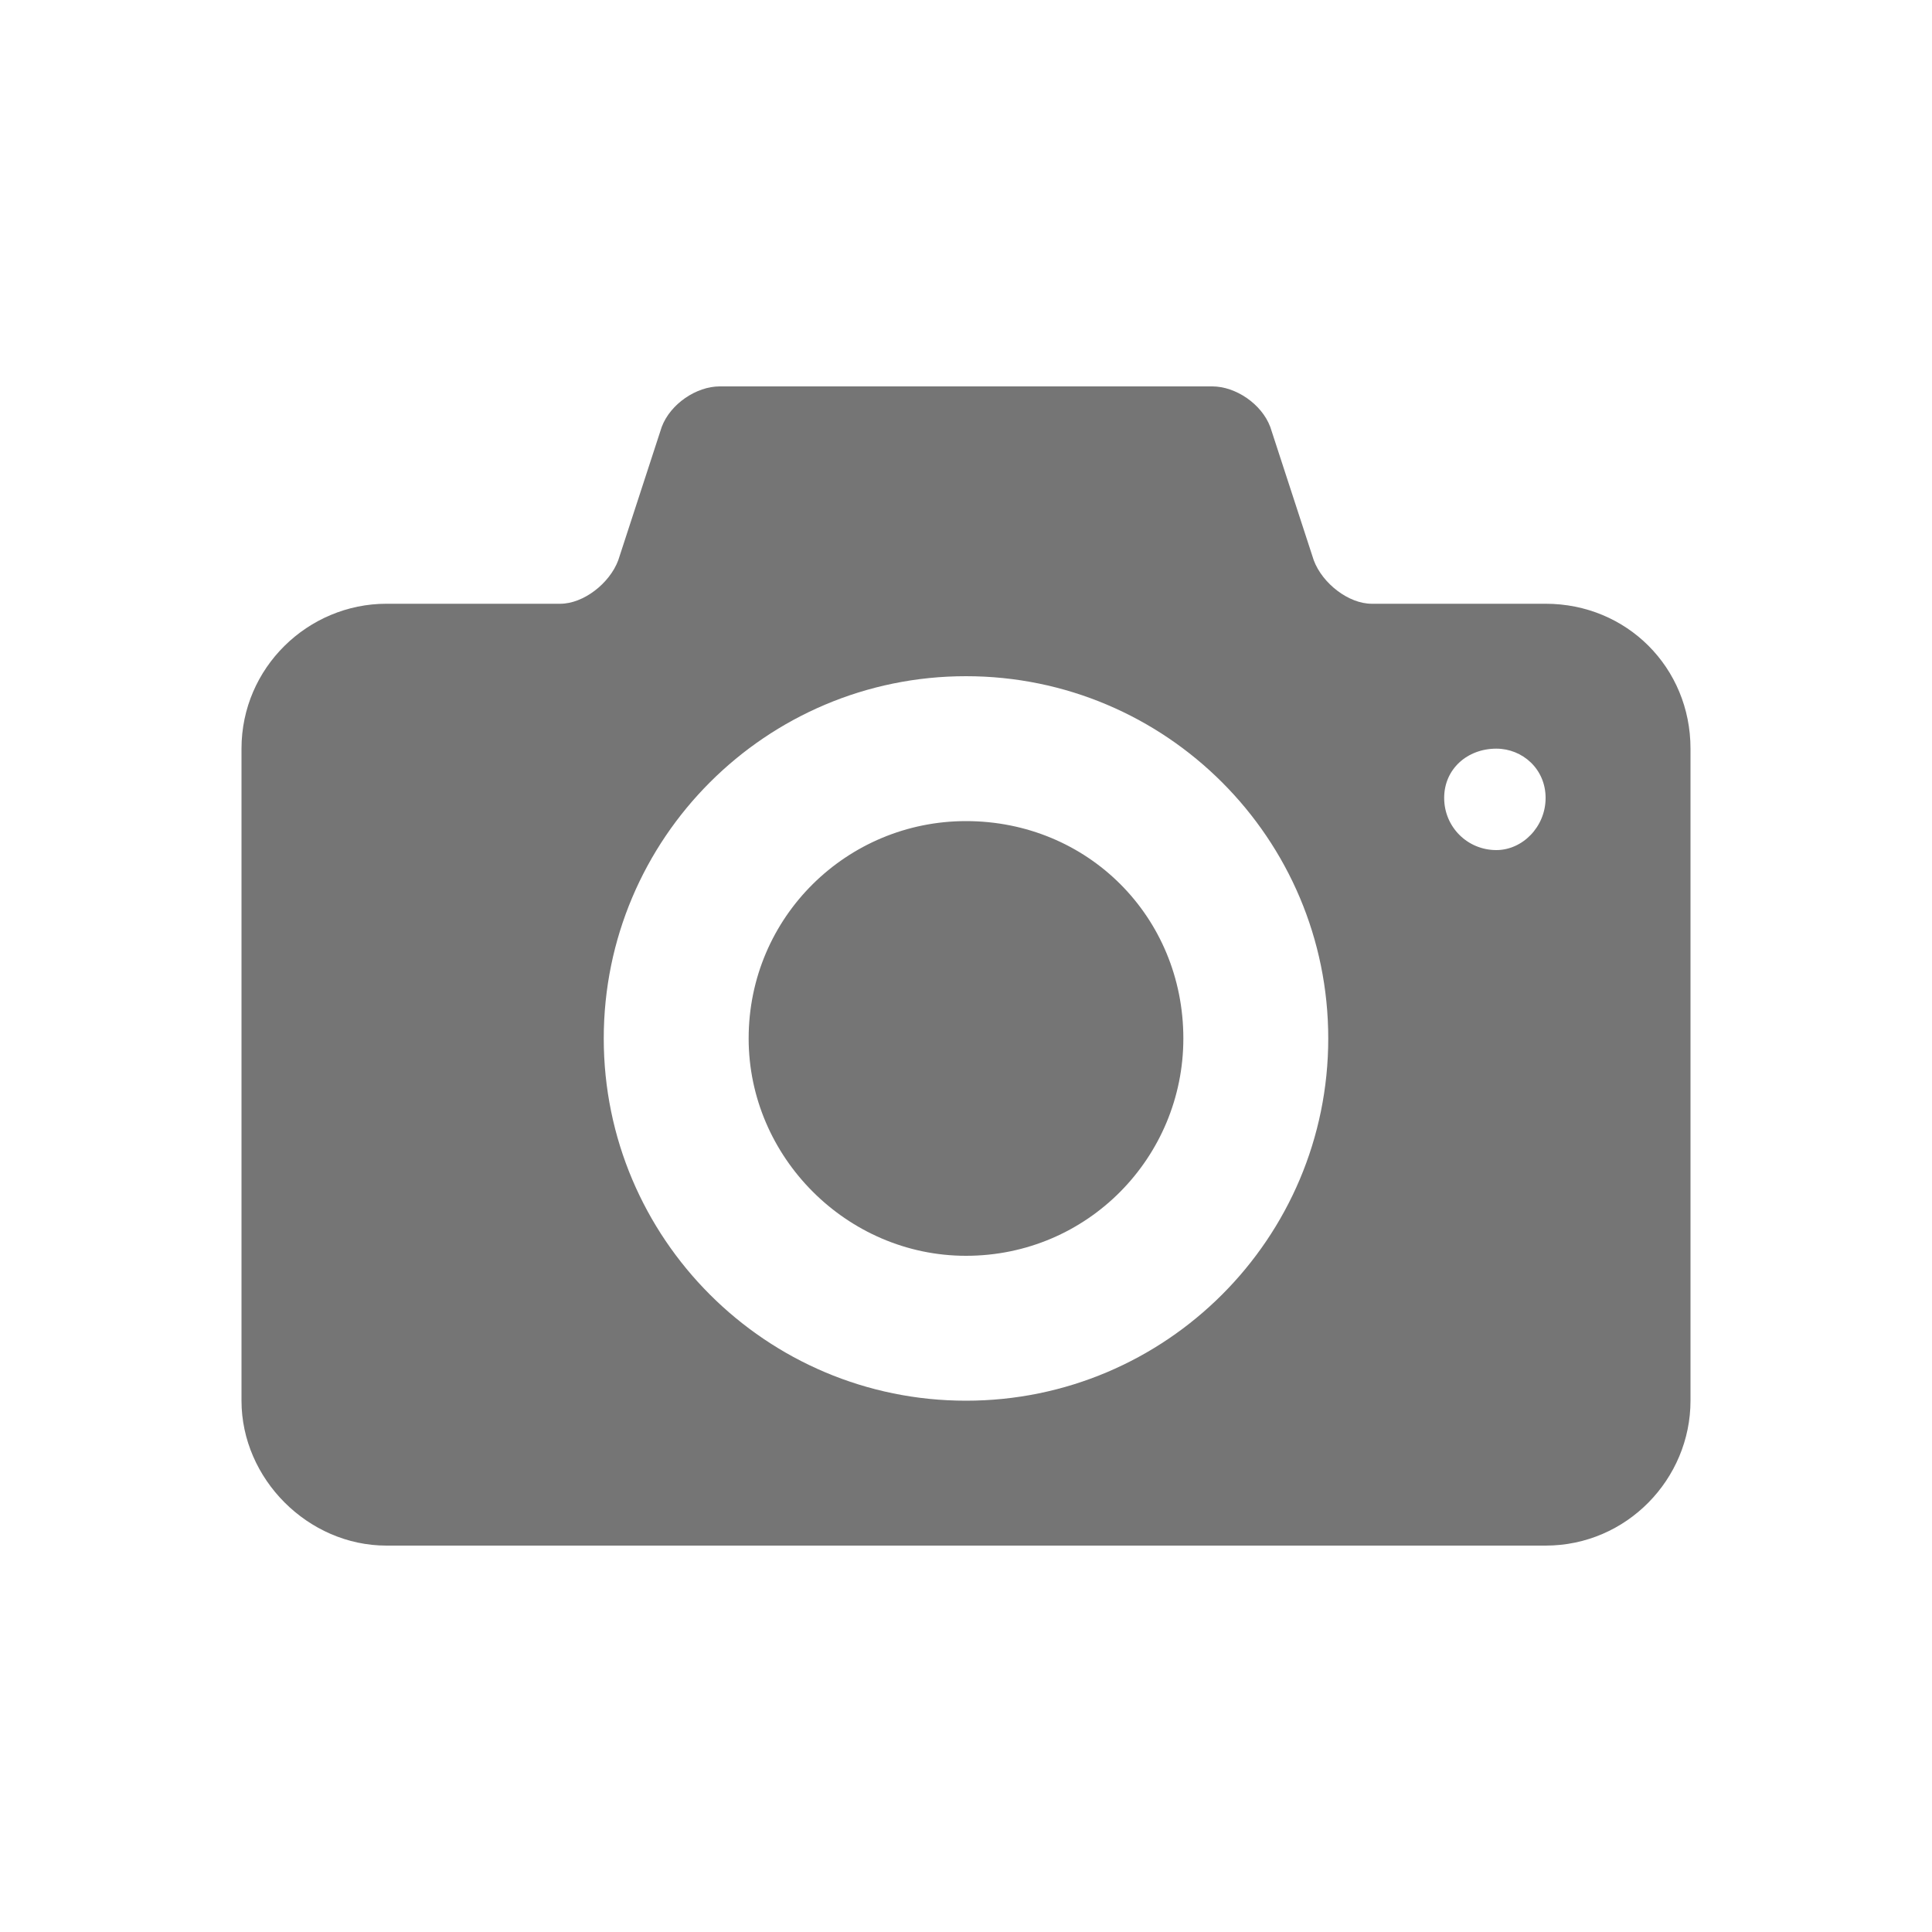
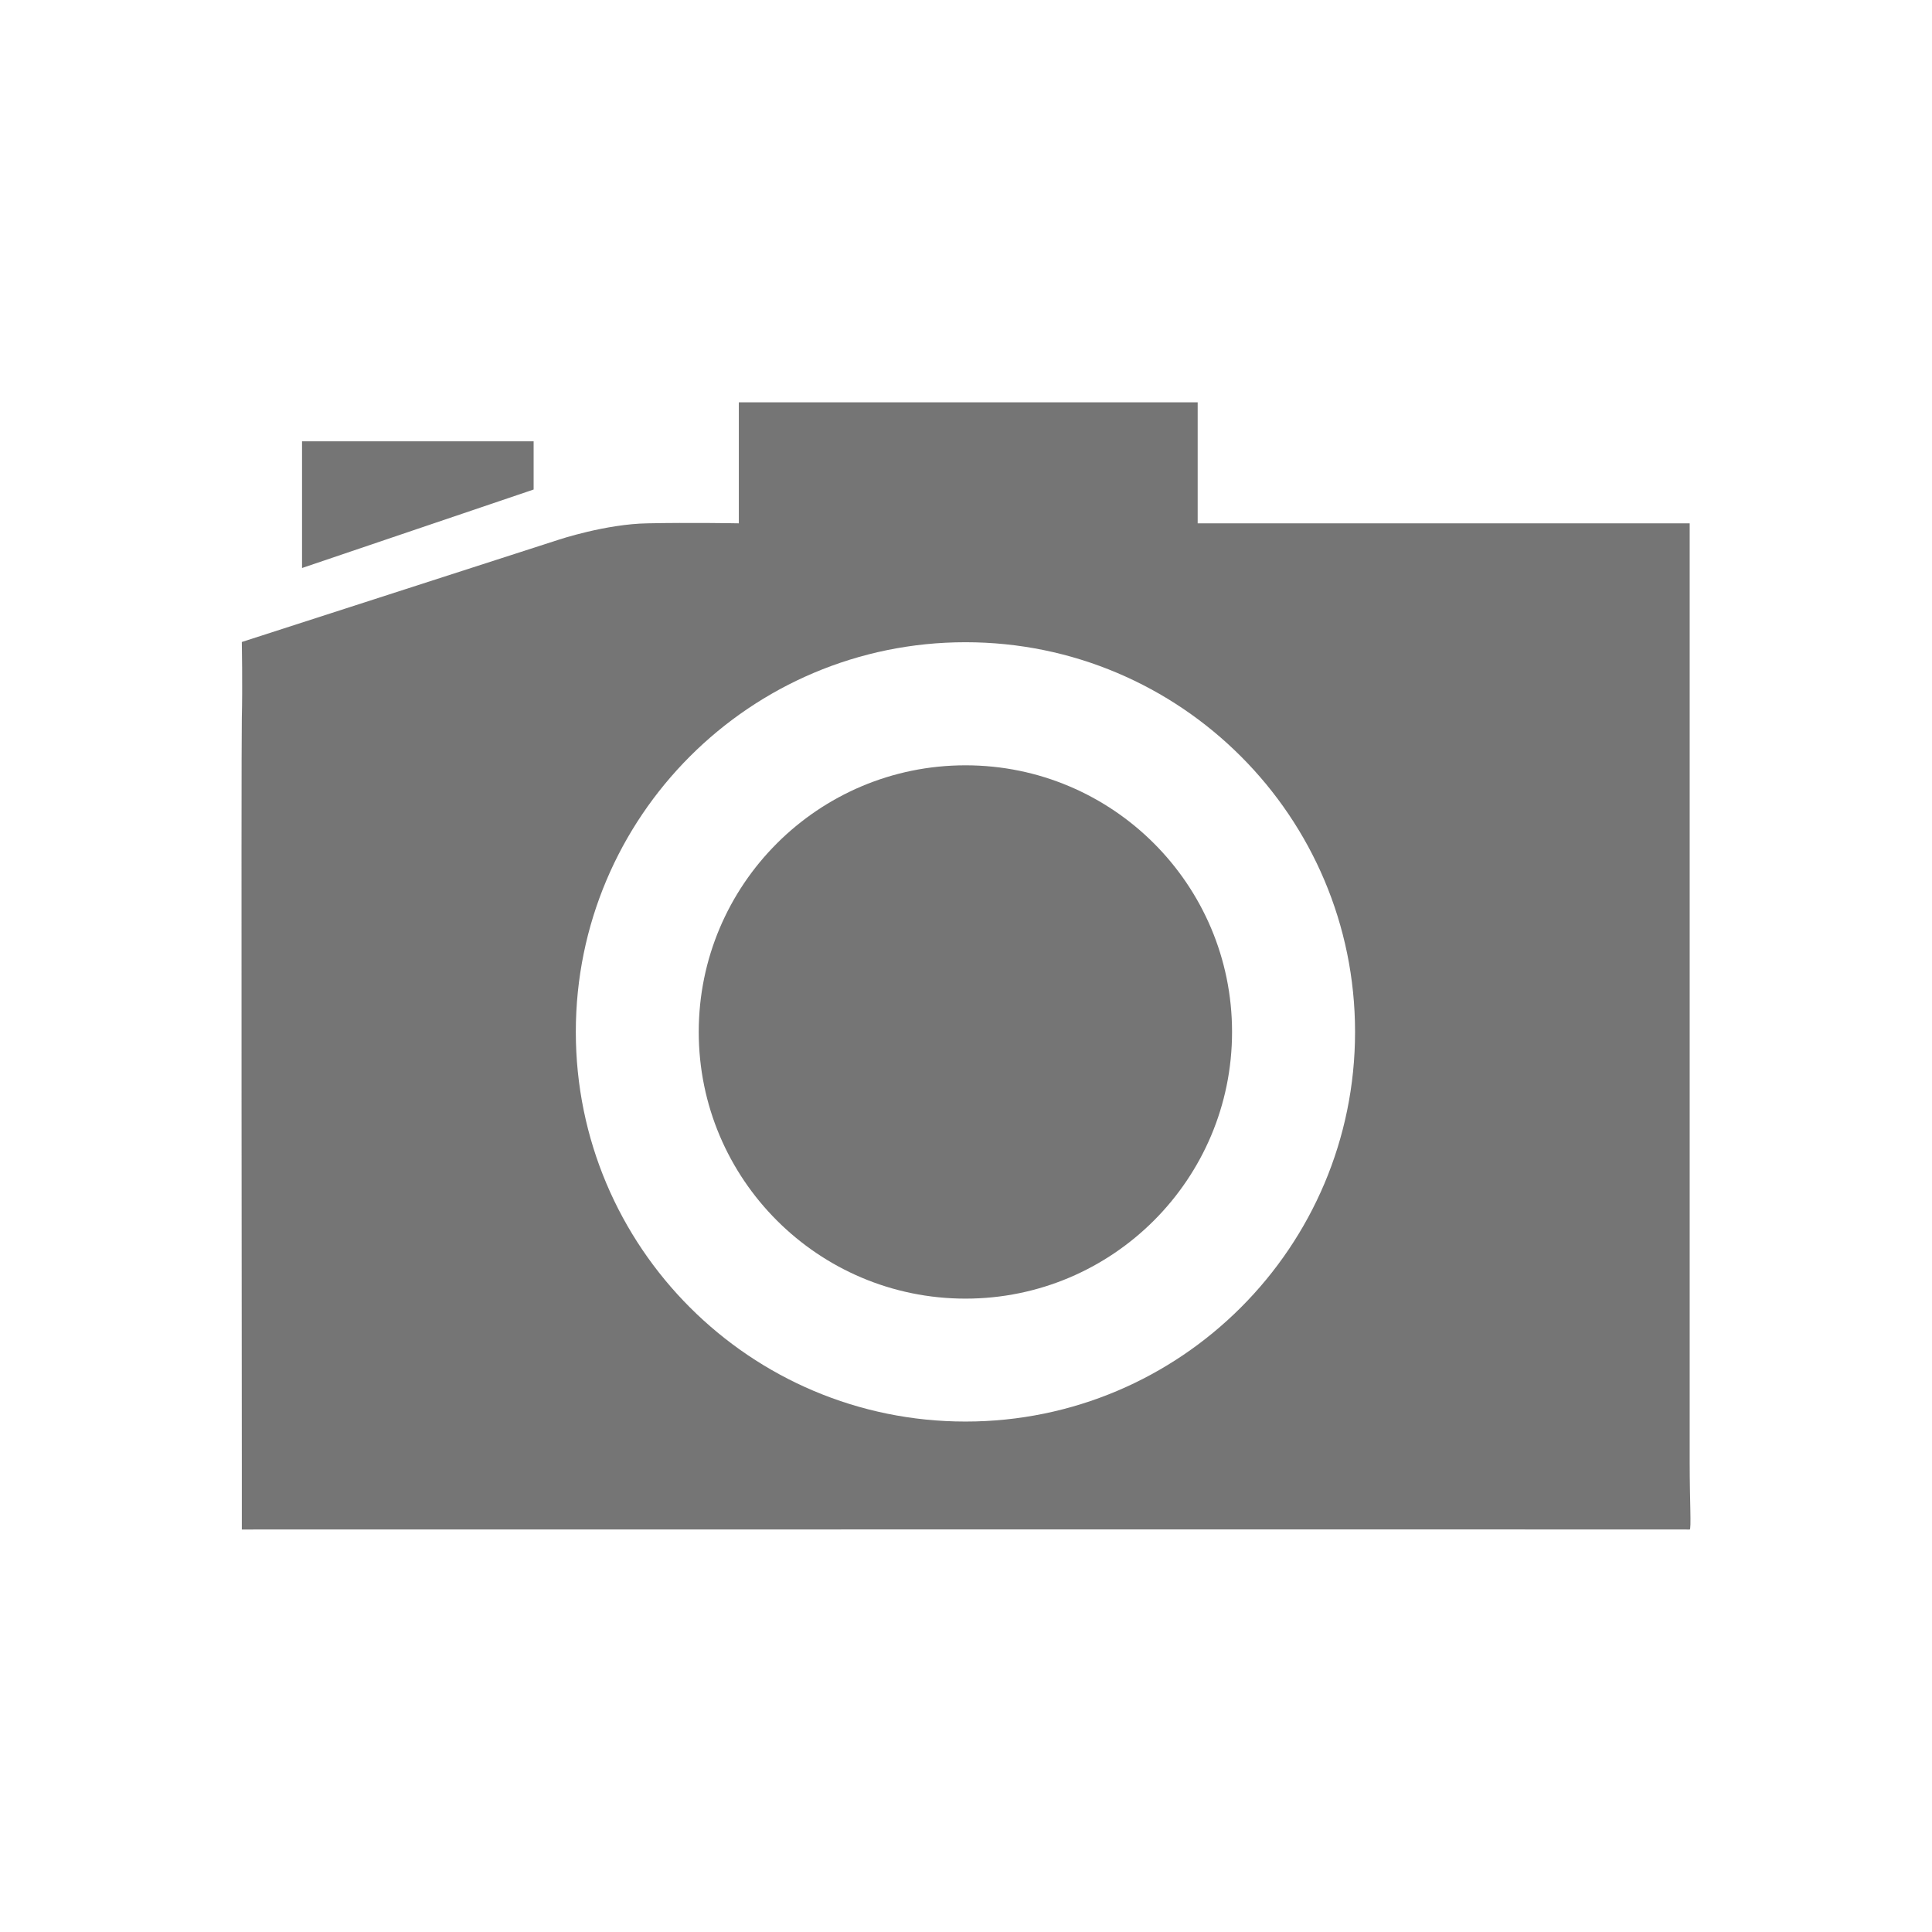
<svg xmlns="http://www.w3.org/2000/svg" version="1.1" x="0" y="0" width="24" height="24" viewBox="0, 0, 24, 24">
  <g id="Background">
    <rect x="0" y="0" width="24" height="24" fill="#000000" fill-opacity="0" />
  </g>
  <g id="Layer_1">
-     <path d="M12,10.2 C10.524,10.2 9.3,11.388 9.3,12.9 C9.3,14.376 10.524,15.6 12,15.6 C13.512,15.6 14.7,14.376 14.7,12.9 C14.7,11.388 13.512,10.2 12,10.2 z M19.2,7.5 L17.04,7.5 C16.752,7.5 16.428,7.248 16.32,6.96 L15.78,5.304 C15.672,5.016 15.348,4.8 15.06,4.8 L8.94,4.8 C8.652,4.8 8.328,5.016 8.22,5.304 L7.68,6.96 C7.572,7.248 7.248,7.5 6.96,7.5 L4.8,7.5 C3.828,7.5 3,8.292 3,9.3 L3,17.4 C3,18.372 3.828,19.2 4.8,19.2 L19.2,19.2 C20.208,19.2 21,18.372 21,17.4 L21,9.3 C21,8.292 20.208,7.5 19.2,7.5 z M12,17.4 C9.516,17.4 7.5,15.384 7.5,12.9 C7.5,10.416 9.516,8.4 12,8.4 C14.484,8.4 16.5,10.416 16.5,12.9 C16.5,15.384 14.484,17.4 12,17.4 z M18.588,10.56 C18.228,10.56 17.94,10.272 17.94,9.912 C17.94,9.552 18.228,9.3 18.588,9.3 C18.912,9.3 19.2,9.552 19.2,9.912 C19.2,10.272 18.912,10.56 18.588,10.56 z" fill="#000000" fill-opacity="0.54" />
+     <path d="M15.305,12.819 C15.305,14.648 13.822,16.132 11.994,16.132 C10.164,16.132 8.68,14.648 8.68,12.819 C8.68,10.99 10.164,9.507 11.994,9.507 C13.822,9.507 15.305,10.99 15.305,12.819 M20.99,7.324 L20.99,18.176 C20.99,18.631 21.012,19.002 20.99,19 C20.969,18.998 3.004,19 3.004,19 L3.004,18.176 C3.004,18.176 2.995,9.315 3.004,8.921 C3.014,8.526 3.004,7.975 3.004,7.975 L6.939,6.705 C6.939,6.705 7.526,6.509 8.045,6.501 C8.565,6.49 9.178,6.501 9.178,6.501 L9.178,5.813 L9.178,4.998 L14.878,4.998 L14.878,5.813 L14.878,6.501 L20.99,6.501 z M11.994,17.659 C14.666,17.659 16.833,15.491 16.833,12.819 C16.833,10.147 14.666,7.978 11.994,7.978 C9.319,7.978 7.153,10.147 7.153,12.819 C7.153,15.491 9.319,17.659 11.994,17.659 M6.629,5.735 L6.629,5.482 L3.752,5.482 L3.752,5.735 L3.752,7.056 L6.629,6.081 z" fill="#000000" fill-opacity="0.54" />
  </g>
</svg>
